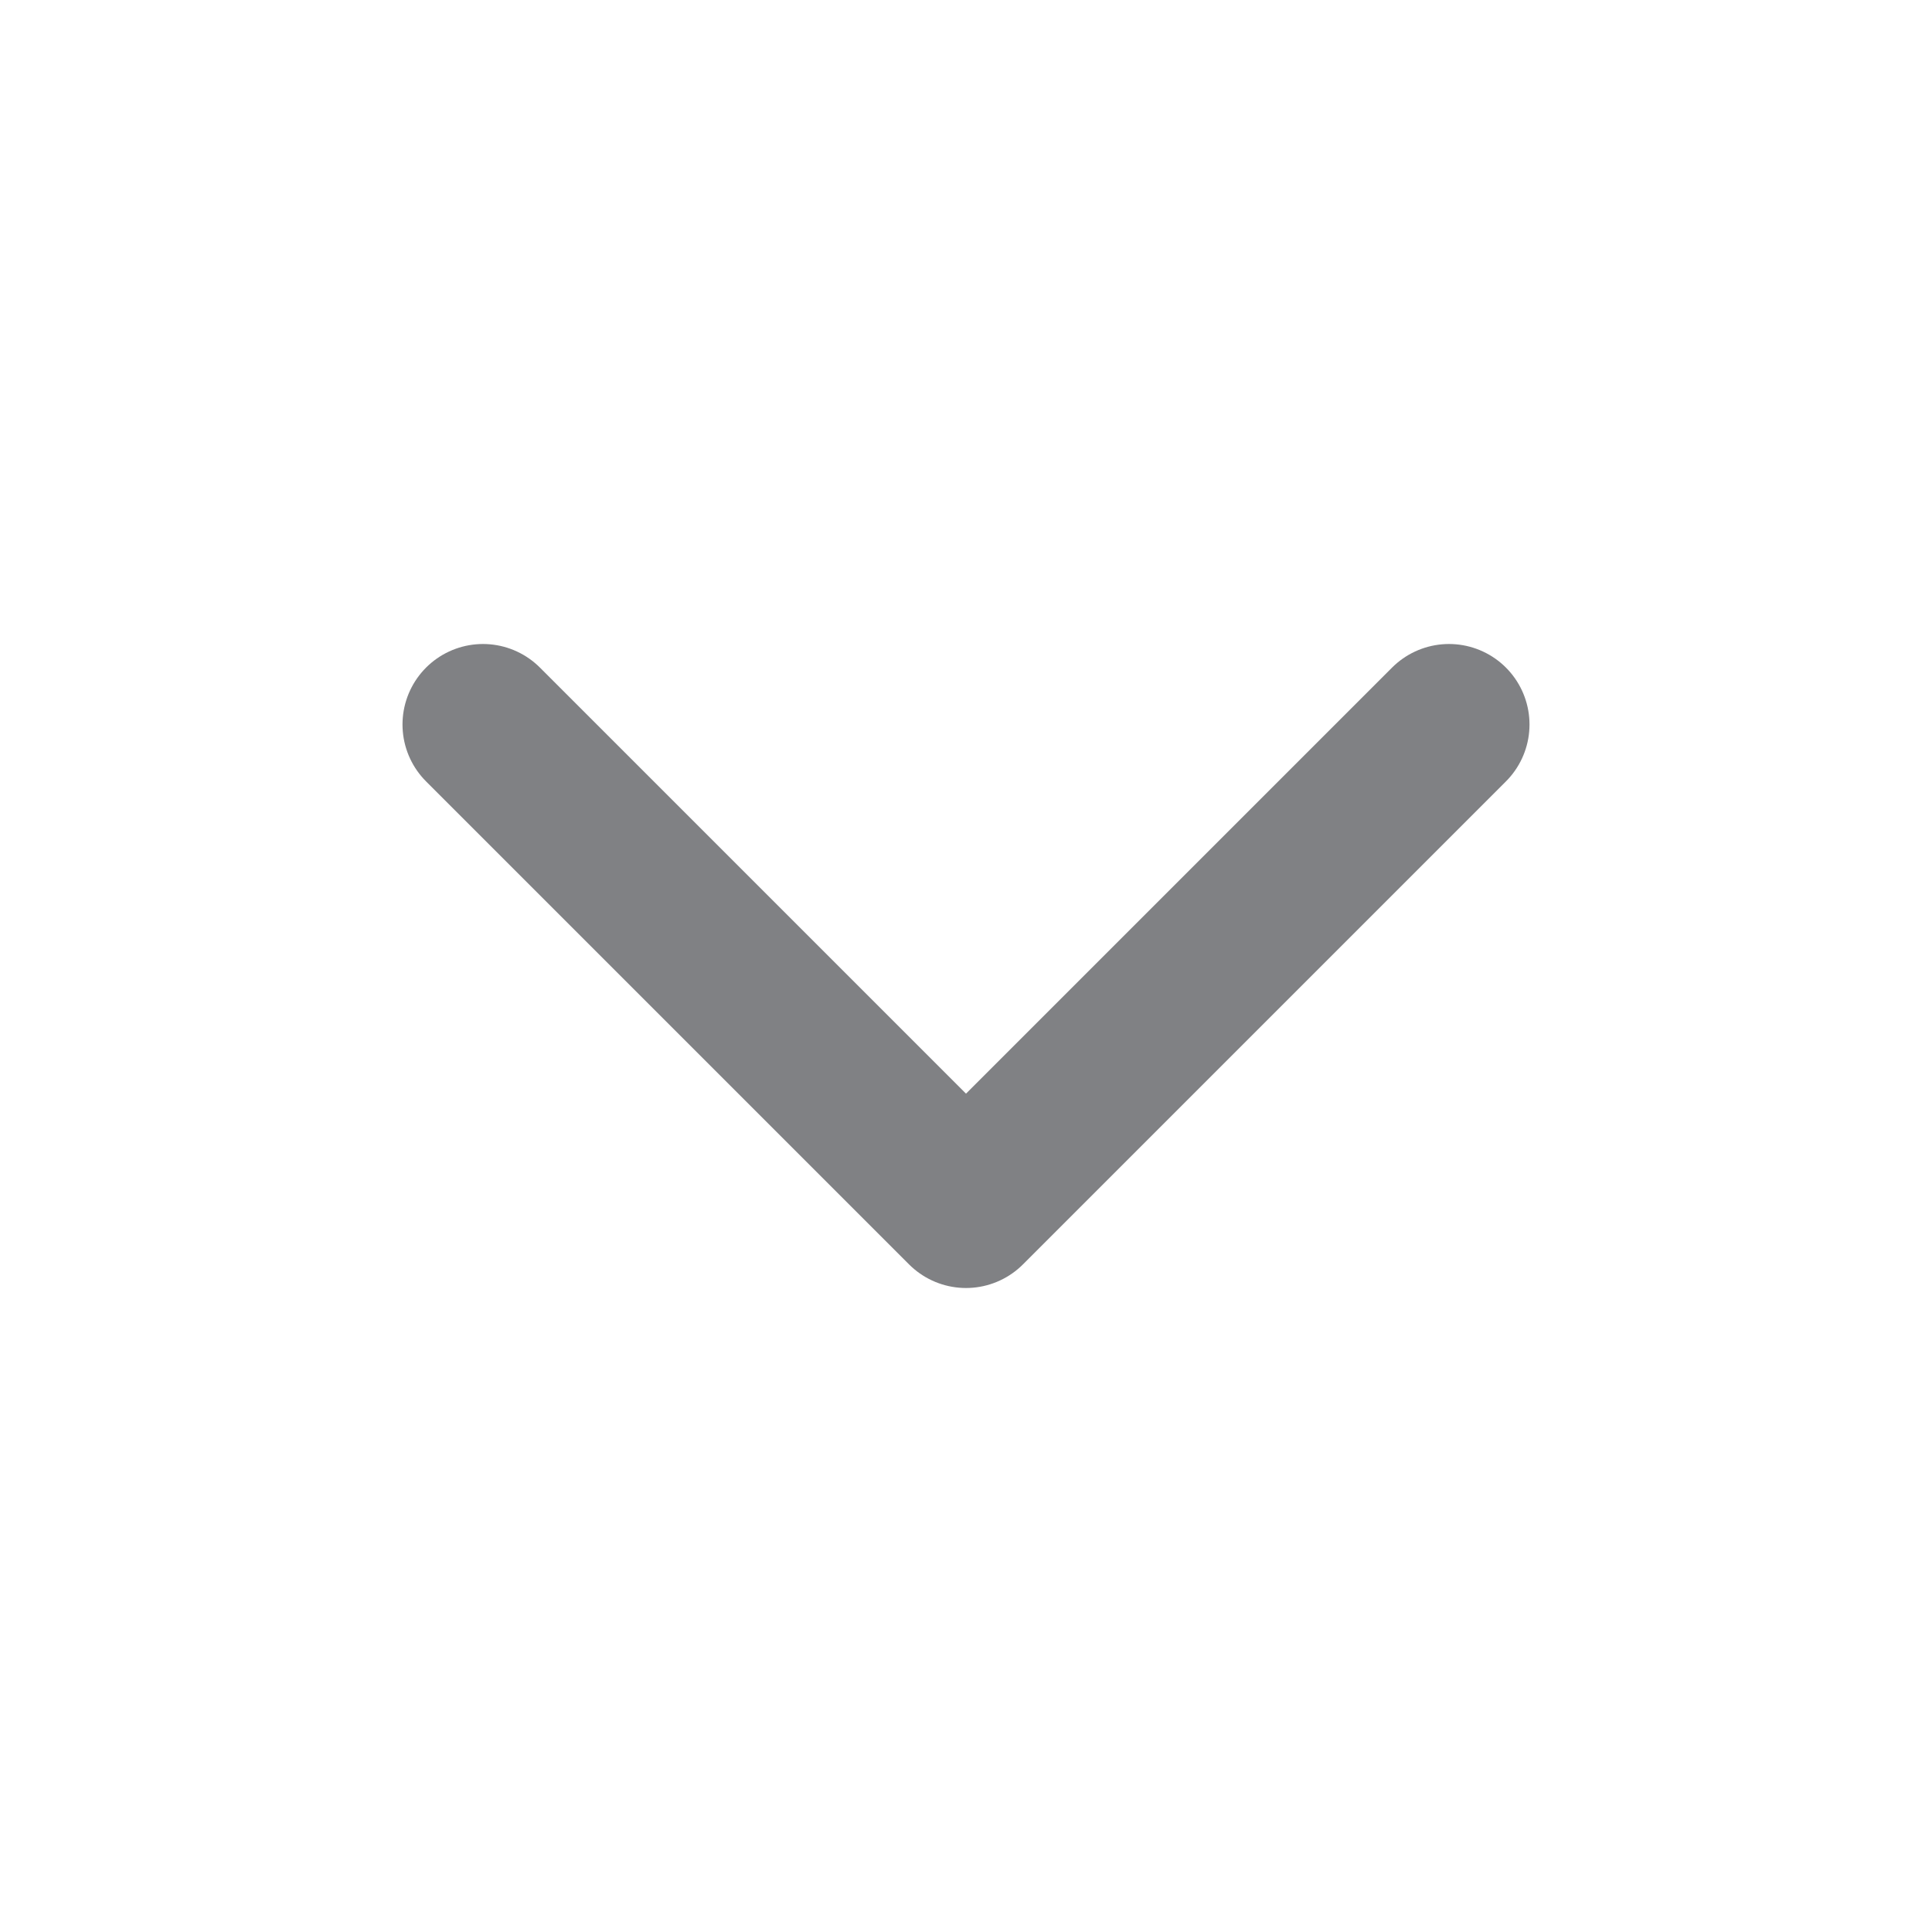
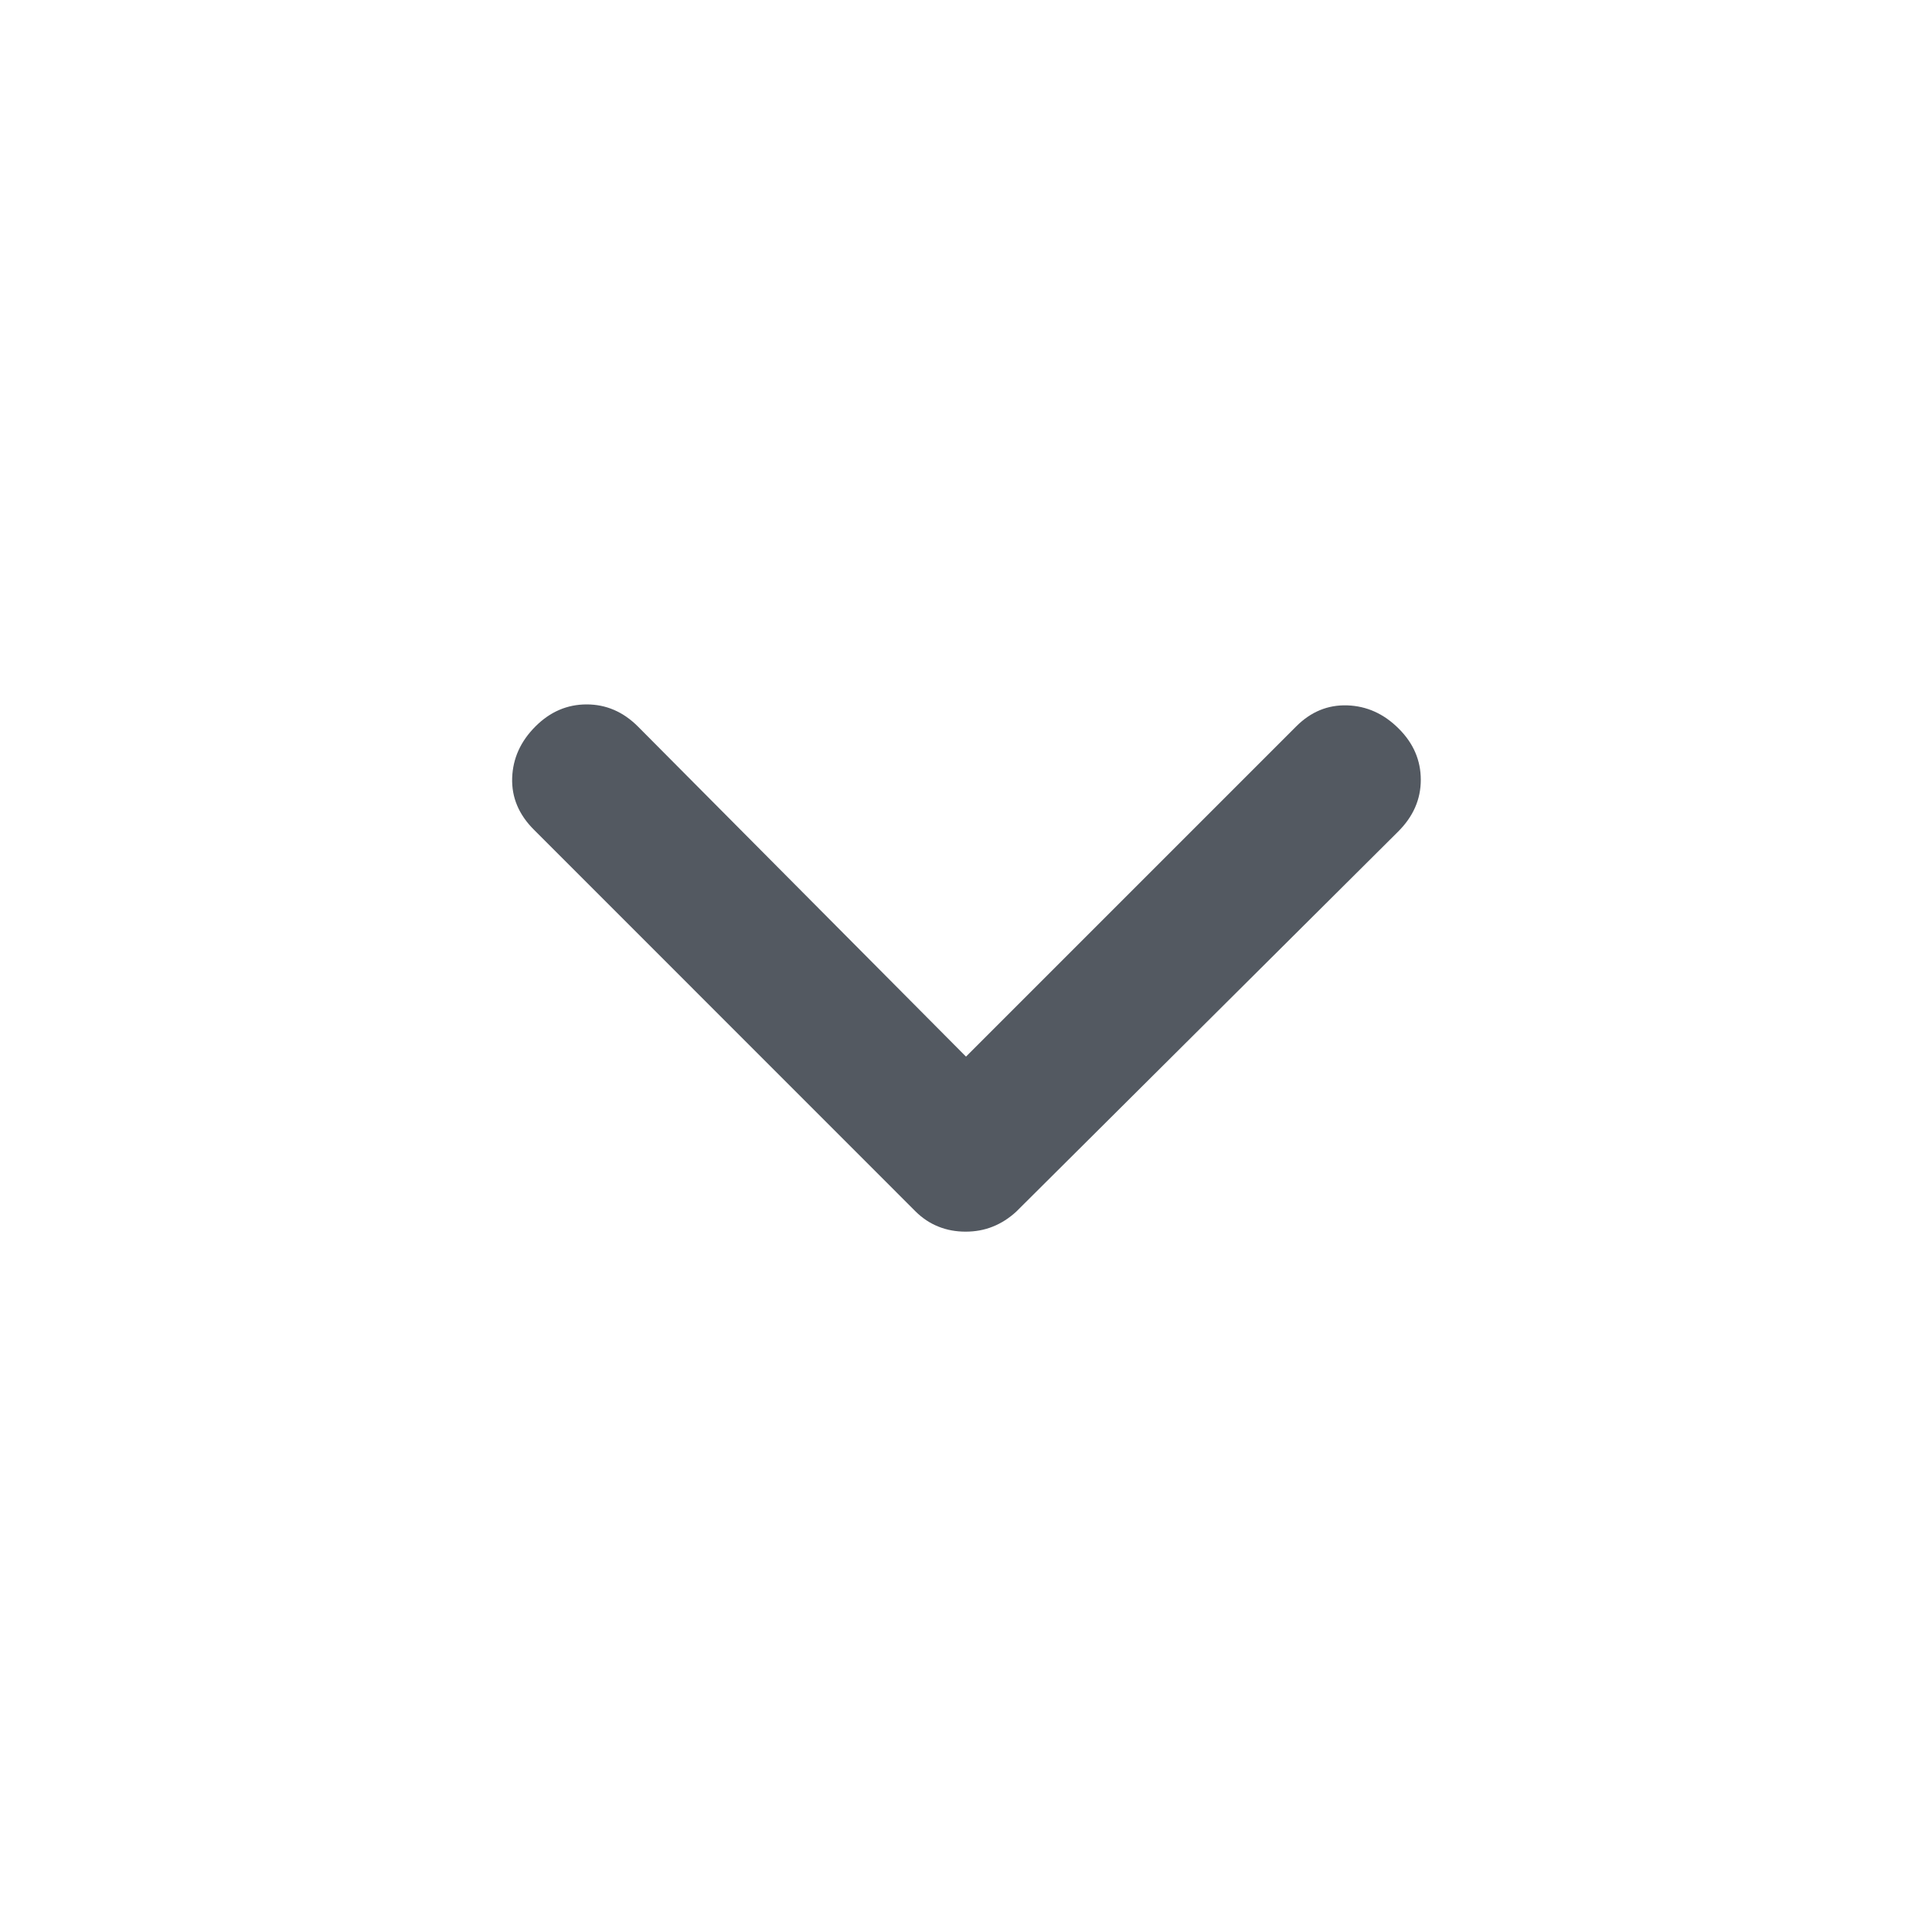
- <svg xmlns="http://www.w3.org/2000/svg" width="22" height="22" viewBox="0 0 48 48">
-   <path fill="none" stroke="#808184" stroke-linecap="round" stroke-linejoin="round" stroke-width="4" d="M36 18L24 30L12 18" />
+ <svg xmlns="http://www.w3.org/2000/svg" width="20" height="20" viewBox="0 0 20 20" fill="none">
+   <path d="M9.996 12.75C9.896 12.75 9.802 12.733 9.715 12.698C9.627 12.663 9.549 12.611 9.479 12.542L5.528 8.59C5.37 8.433 5.295 8.253 5.302 8.052C5.309 7.851 5.389 7.674 5.542 7.521C5.694 7.368 5.872 7.292 6.073 7.292C6.274 7.292 6.451 7.368 6.604 7.521L10 10.938L13.417 7.521C13.569 7.368 13.746 7.295 13.948 7.302C14.149 7.309 14.326 7.389 14.479 7.542C14.632 7.694 14.708 7.871 14.708 8.073C14.708 8.274 14.63 8.453 14.472 8.61L10.521 12.542C10.446 12.611 10.365 12.663 10.277 12.698C10.19 12.733 10.096 12.75 9.996 12.75Z" fill="#535961" />
</svg>
